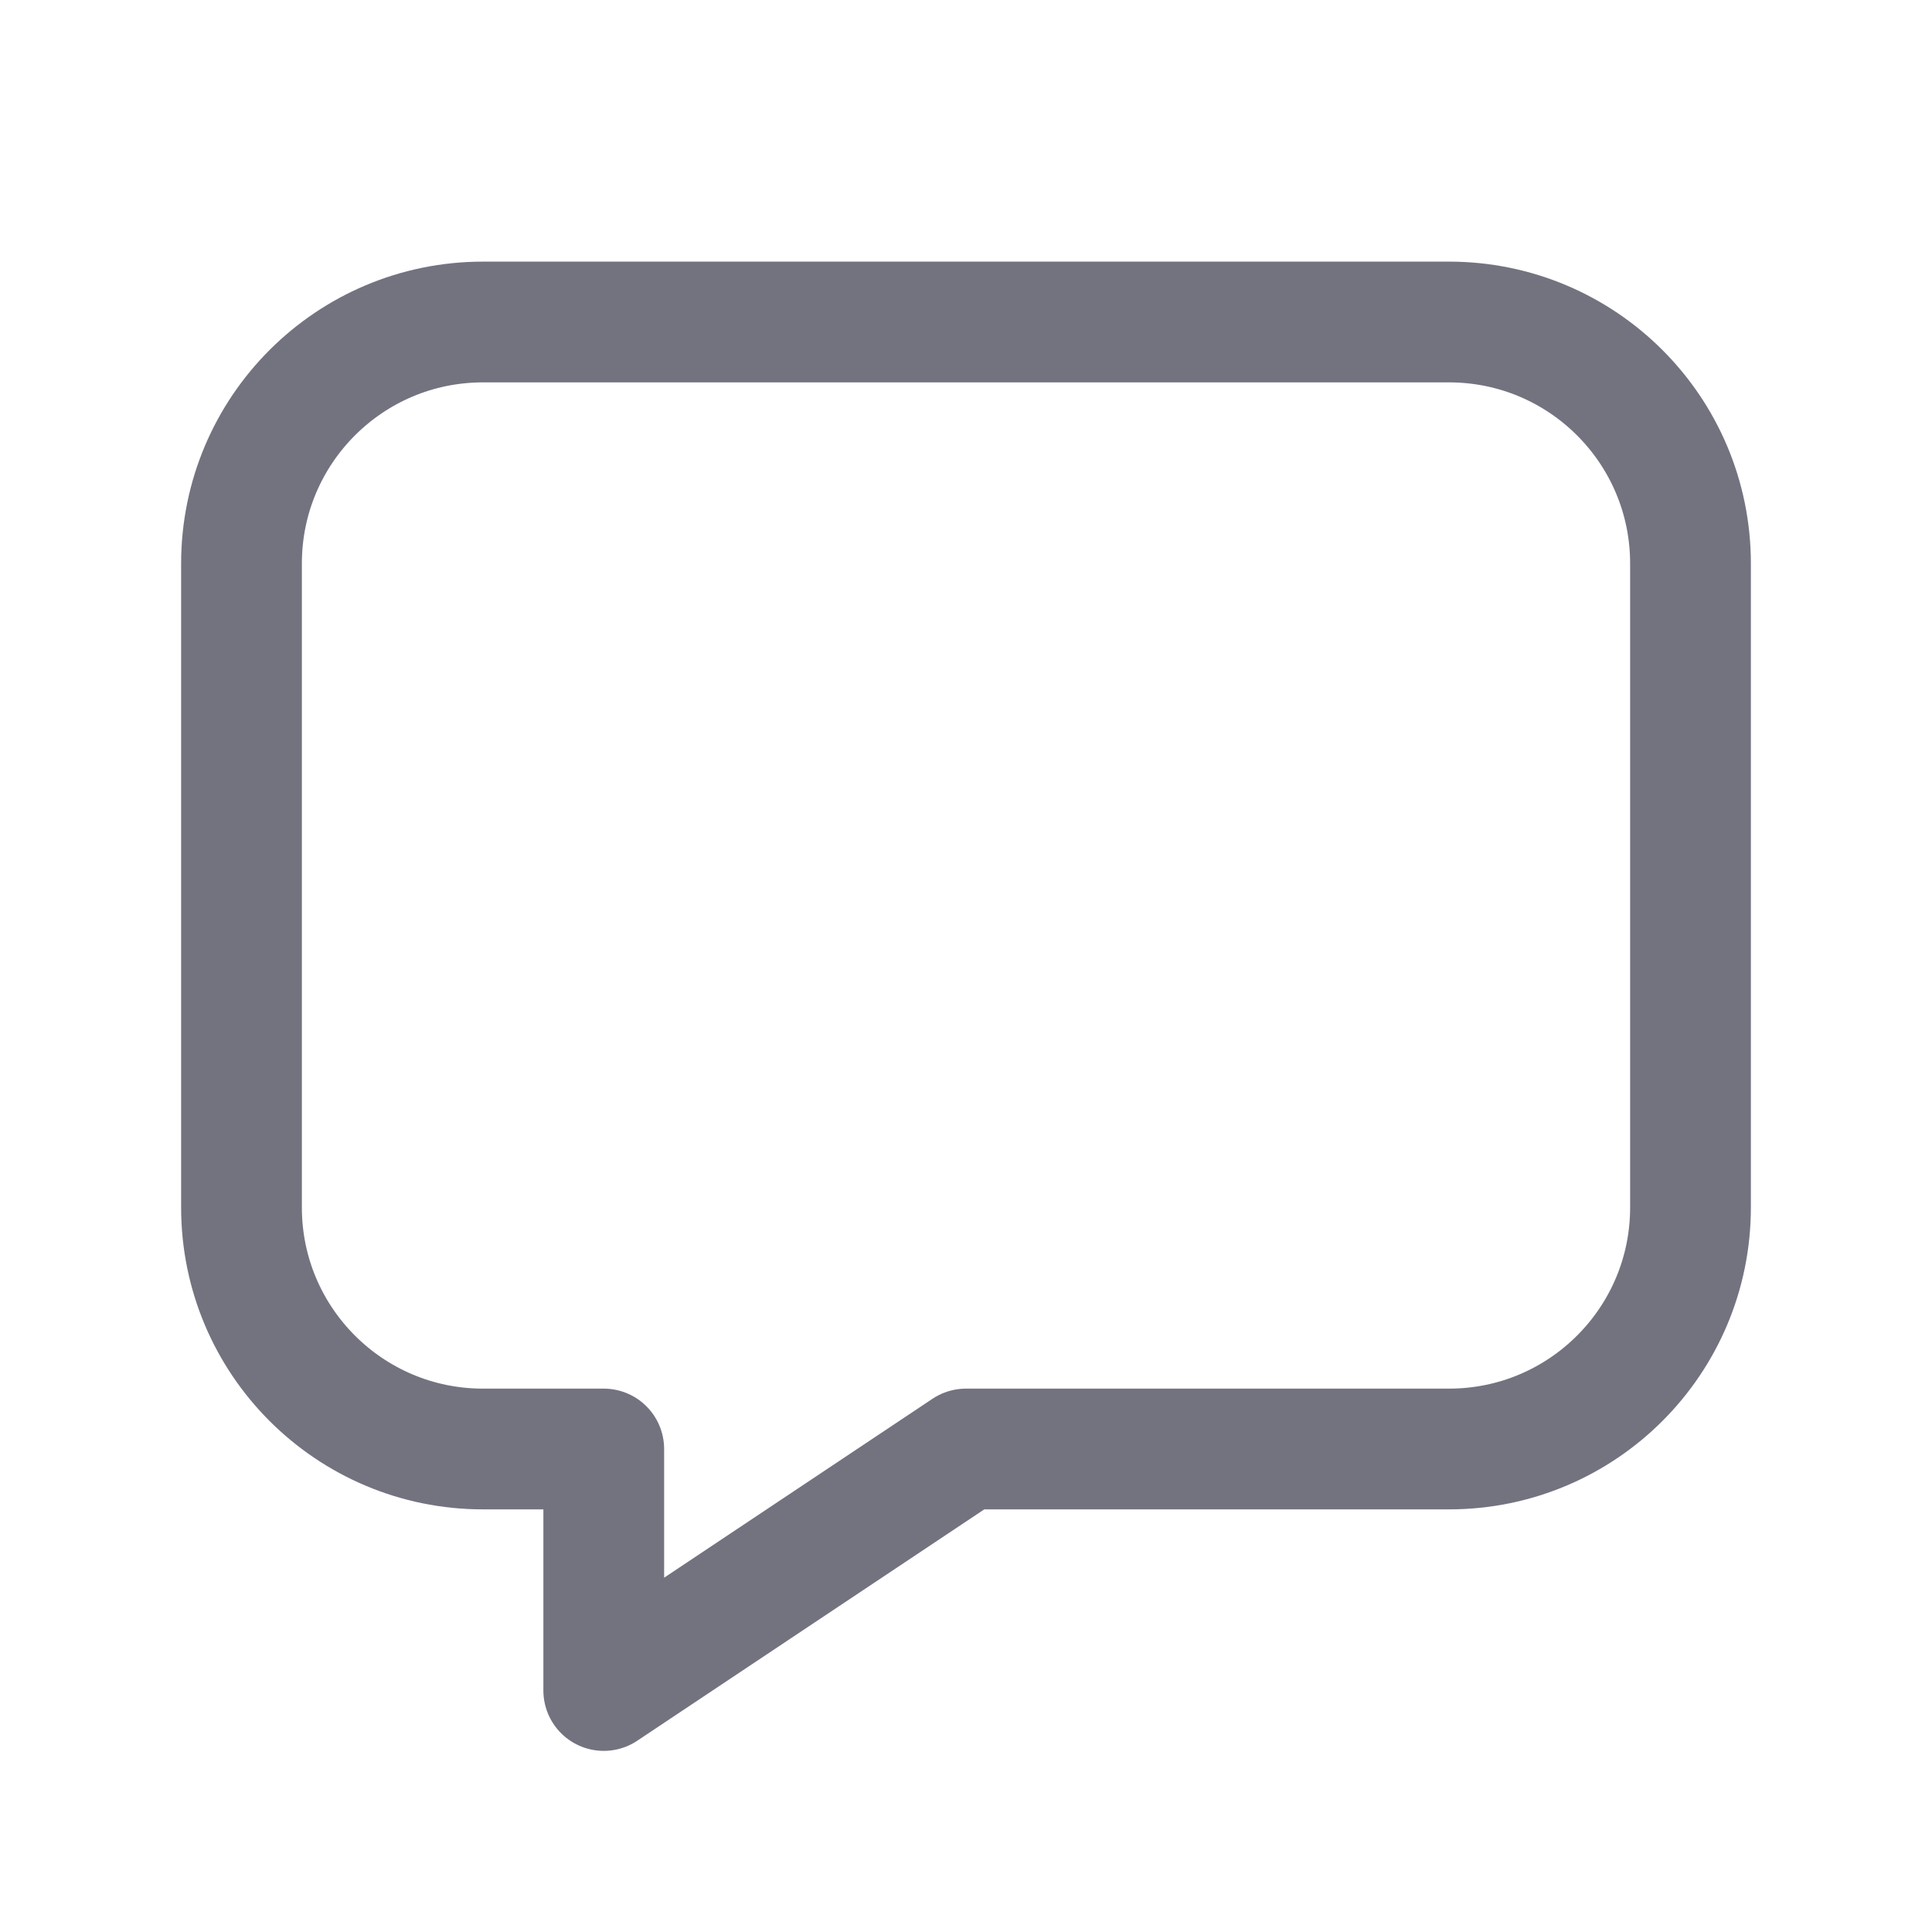
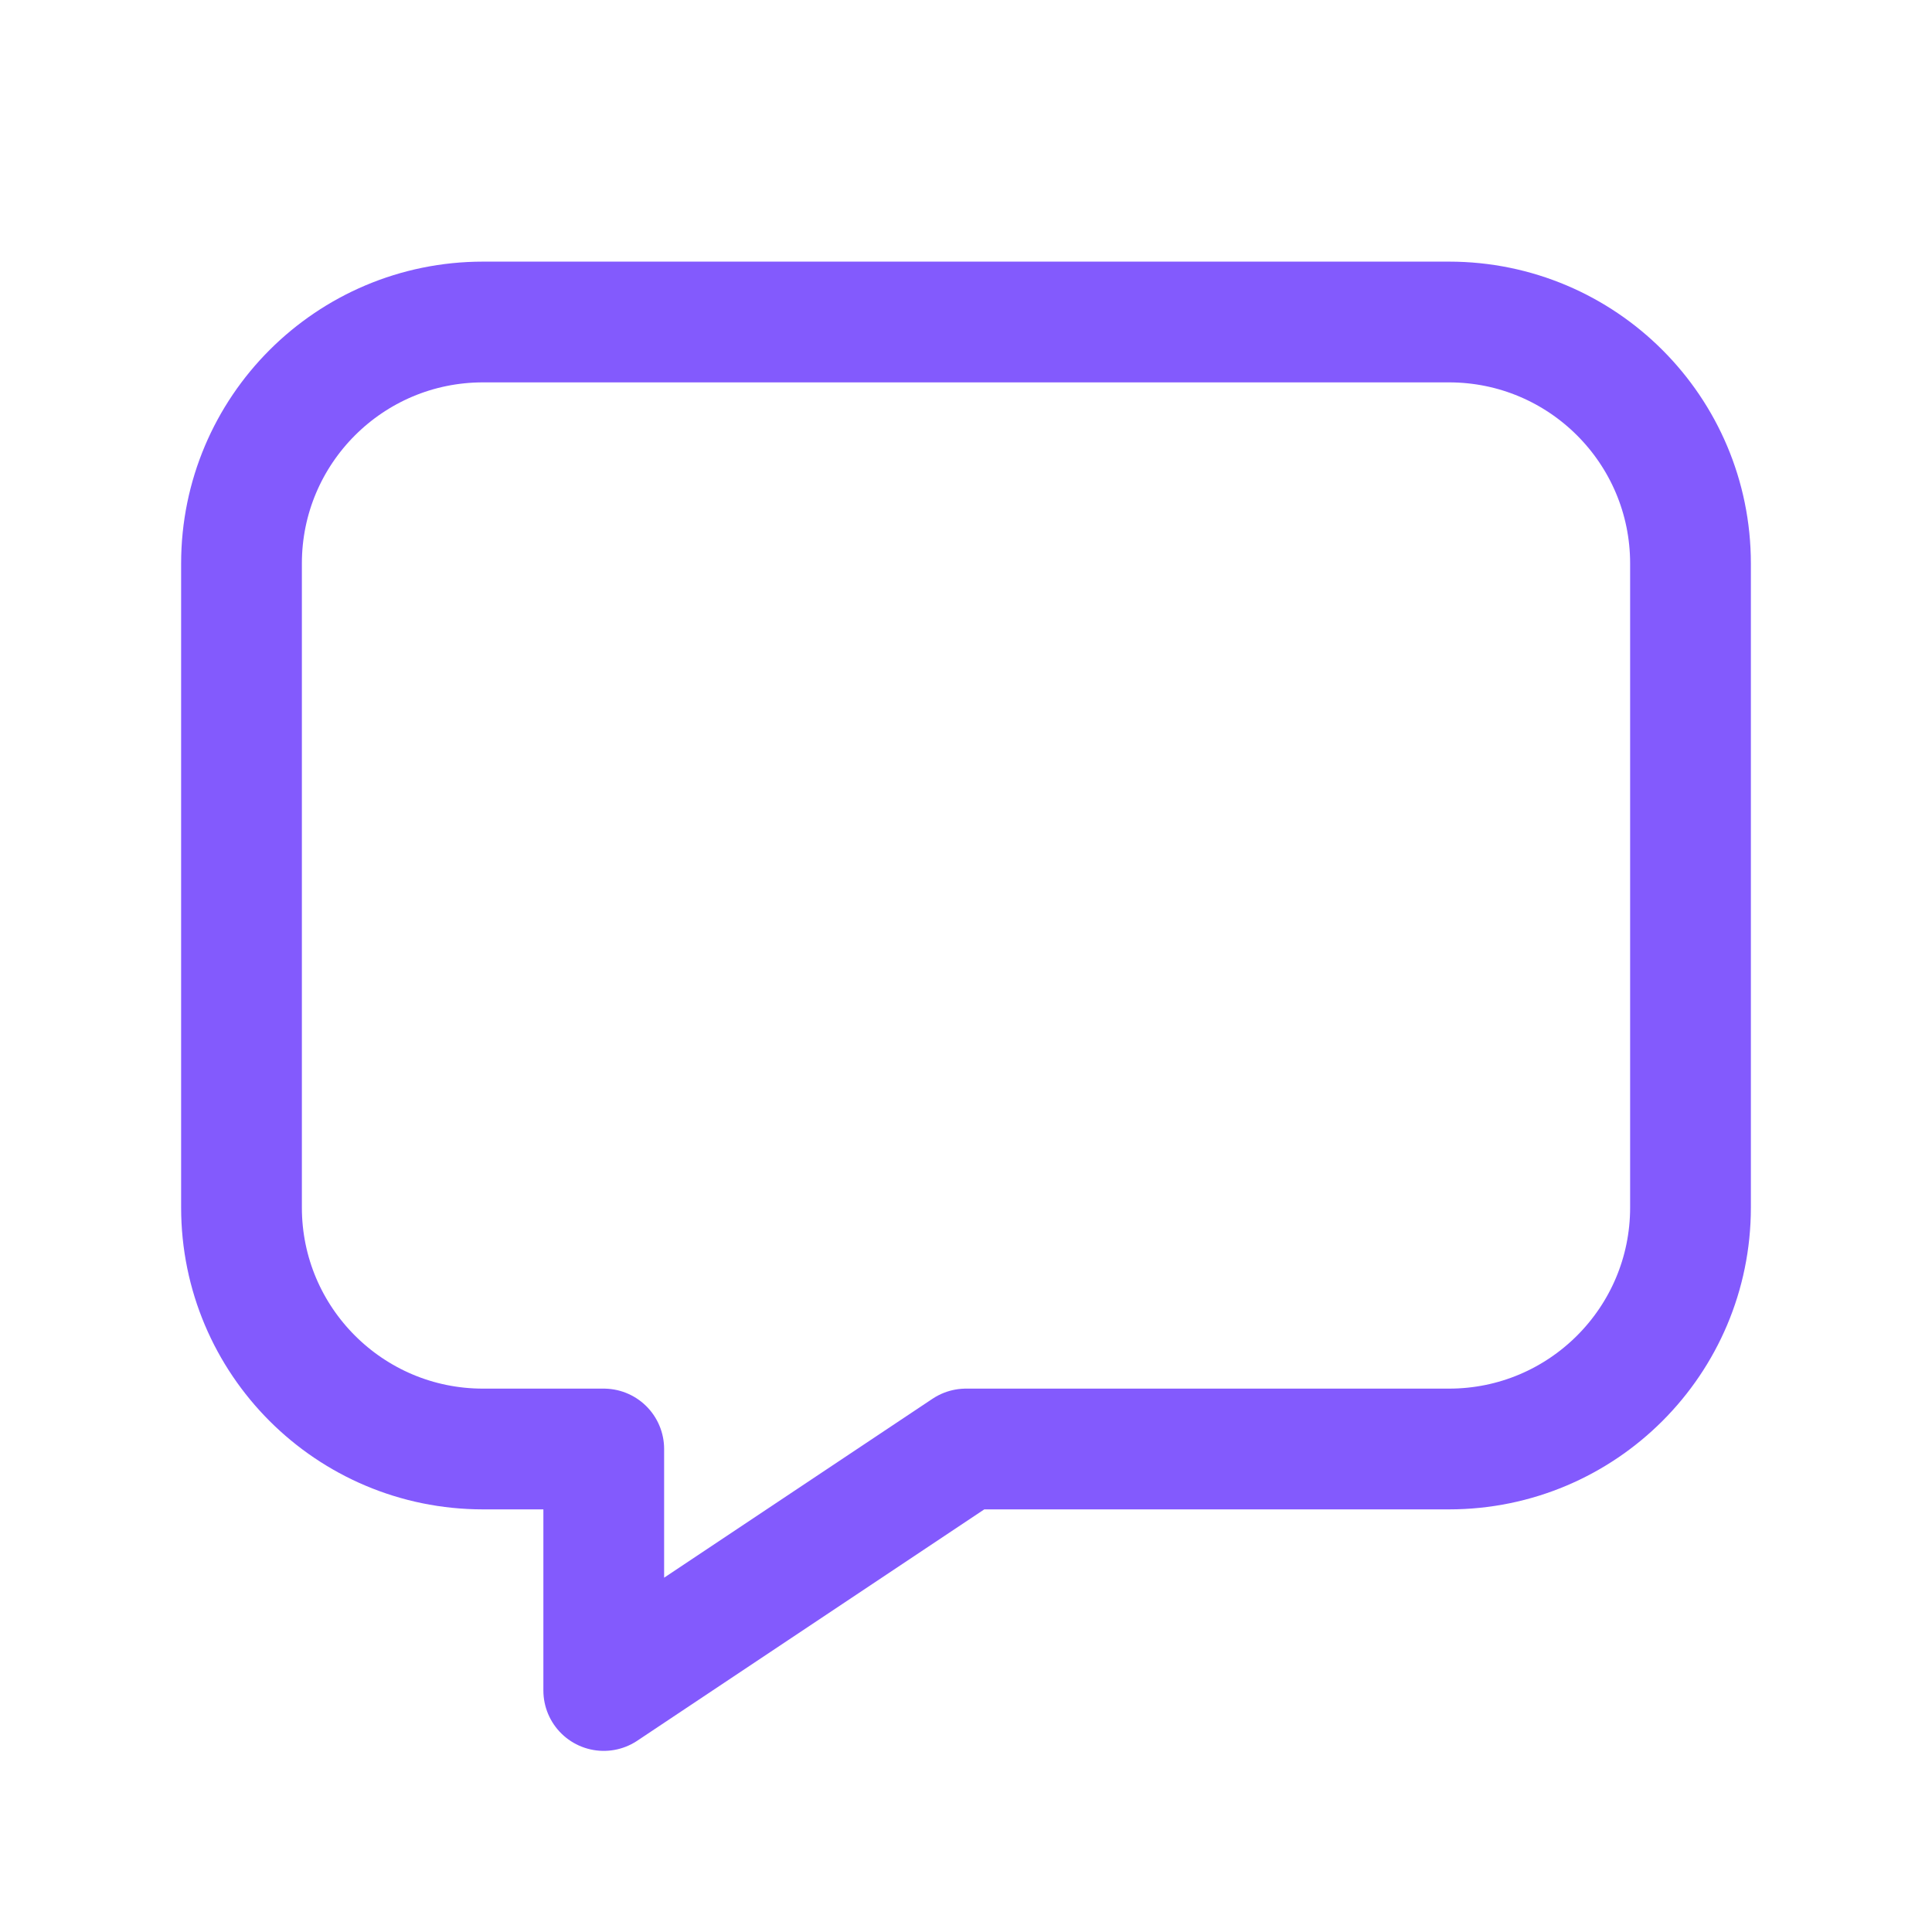
<svg xmlns="http://www.w3.org/2000/svg" width="24" height="24" viewBox="0 0 24 24" fill="none">
-   <path fill-rule="evenodd" clip-rule="evenodd" d="M12 18H18C19.657 18 21 16.657 21 15V7C21 5.343 19.657 4 18 4H6C4.343 4 3 5.343 3 7V15C3 16.657 4.343 18 6 18H7.5V21L12 18Z" stroke="#737380" stroke-width="1.5" stroke-linecap="round" stroke-linejoin="round" />
+   <path fill-rule="evenodd" clip-rule="evenodd" d="M12 18H18C19.657 18 21 16.657 21 15V7C21 5.343 19.657 4 18 4H6C4.343 4 3 5.343 3 7V15C3 16.657 4.343 18 6 18H7.5V21L12 18Z" stroke="#835afd" stroke-width="1.5" stroke-linecap="round" stroke-linejoin="round" />
</svg>
